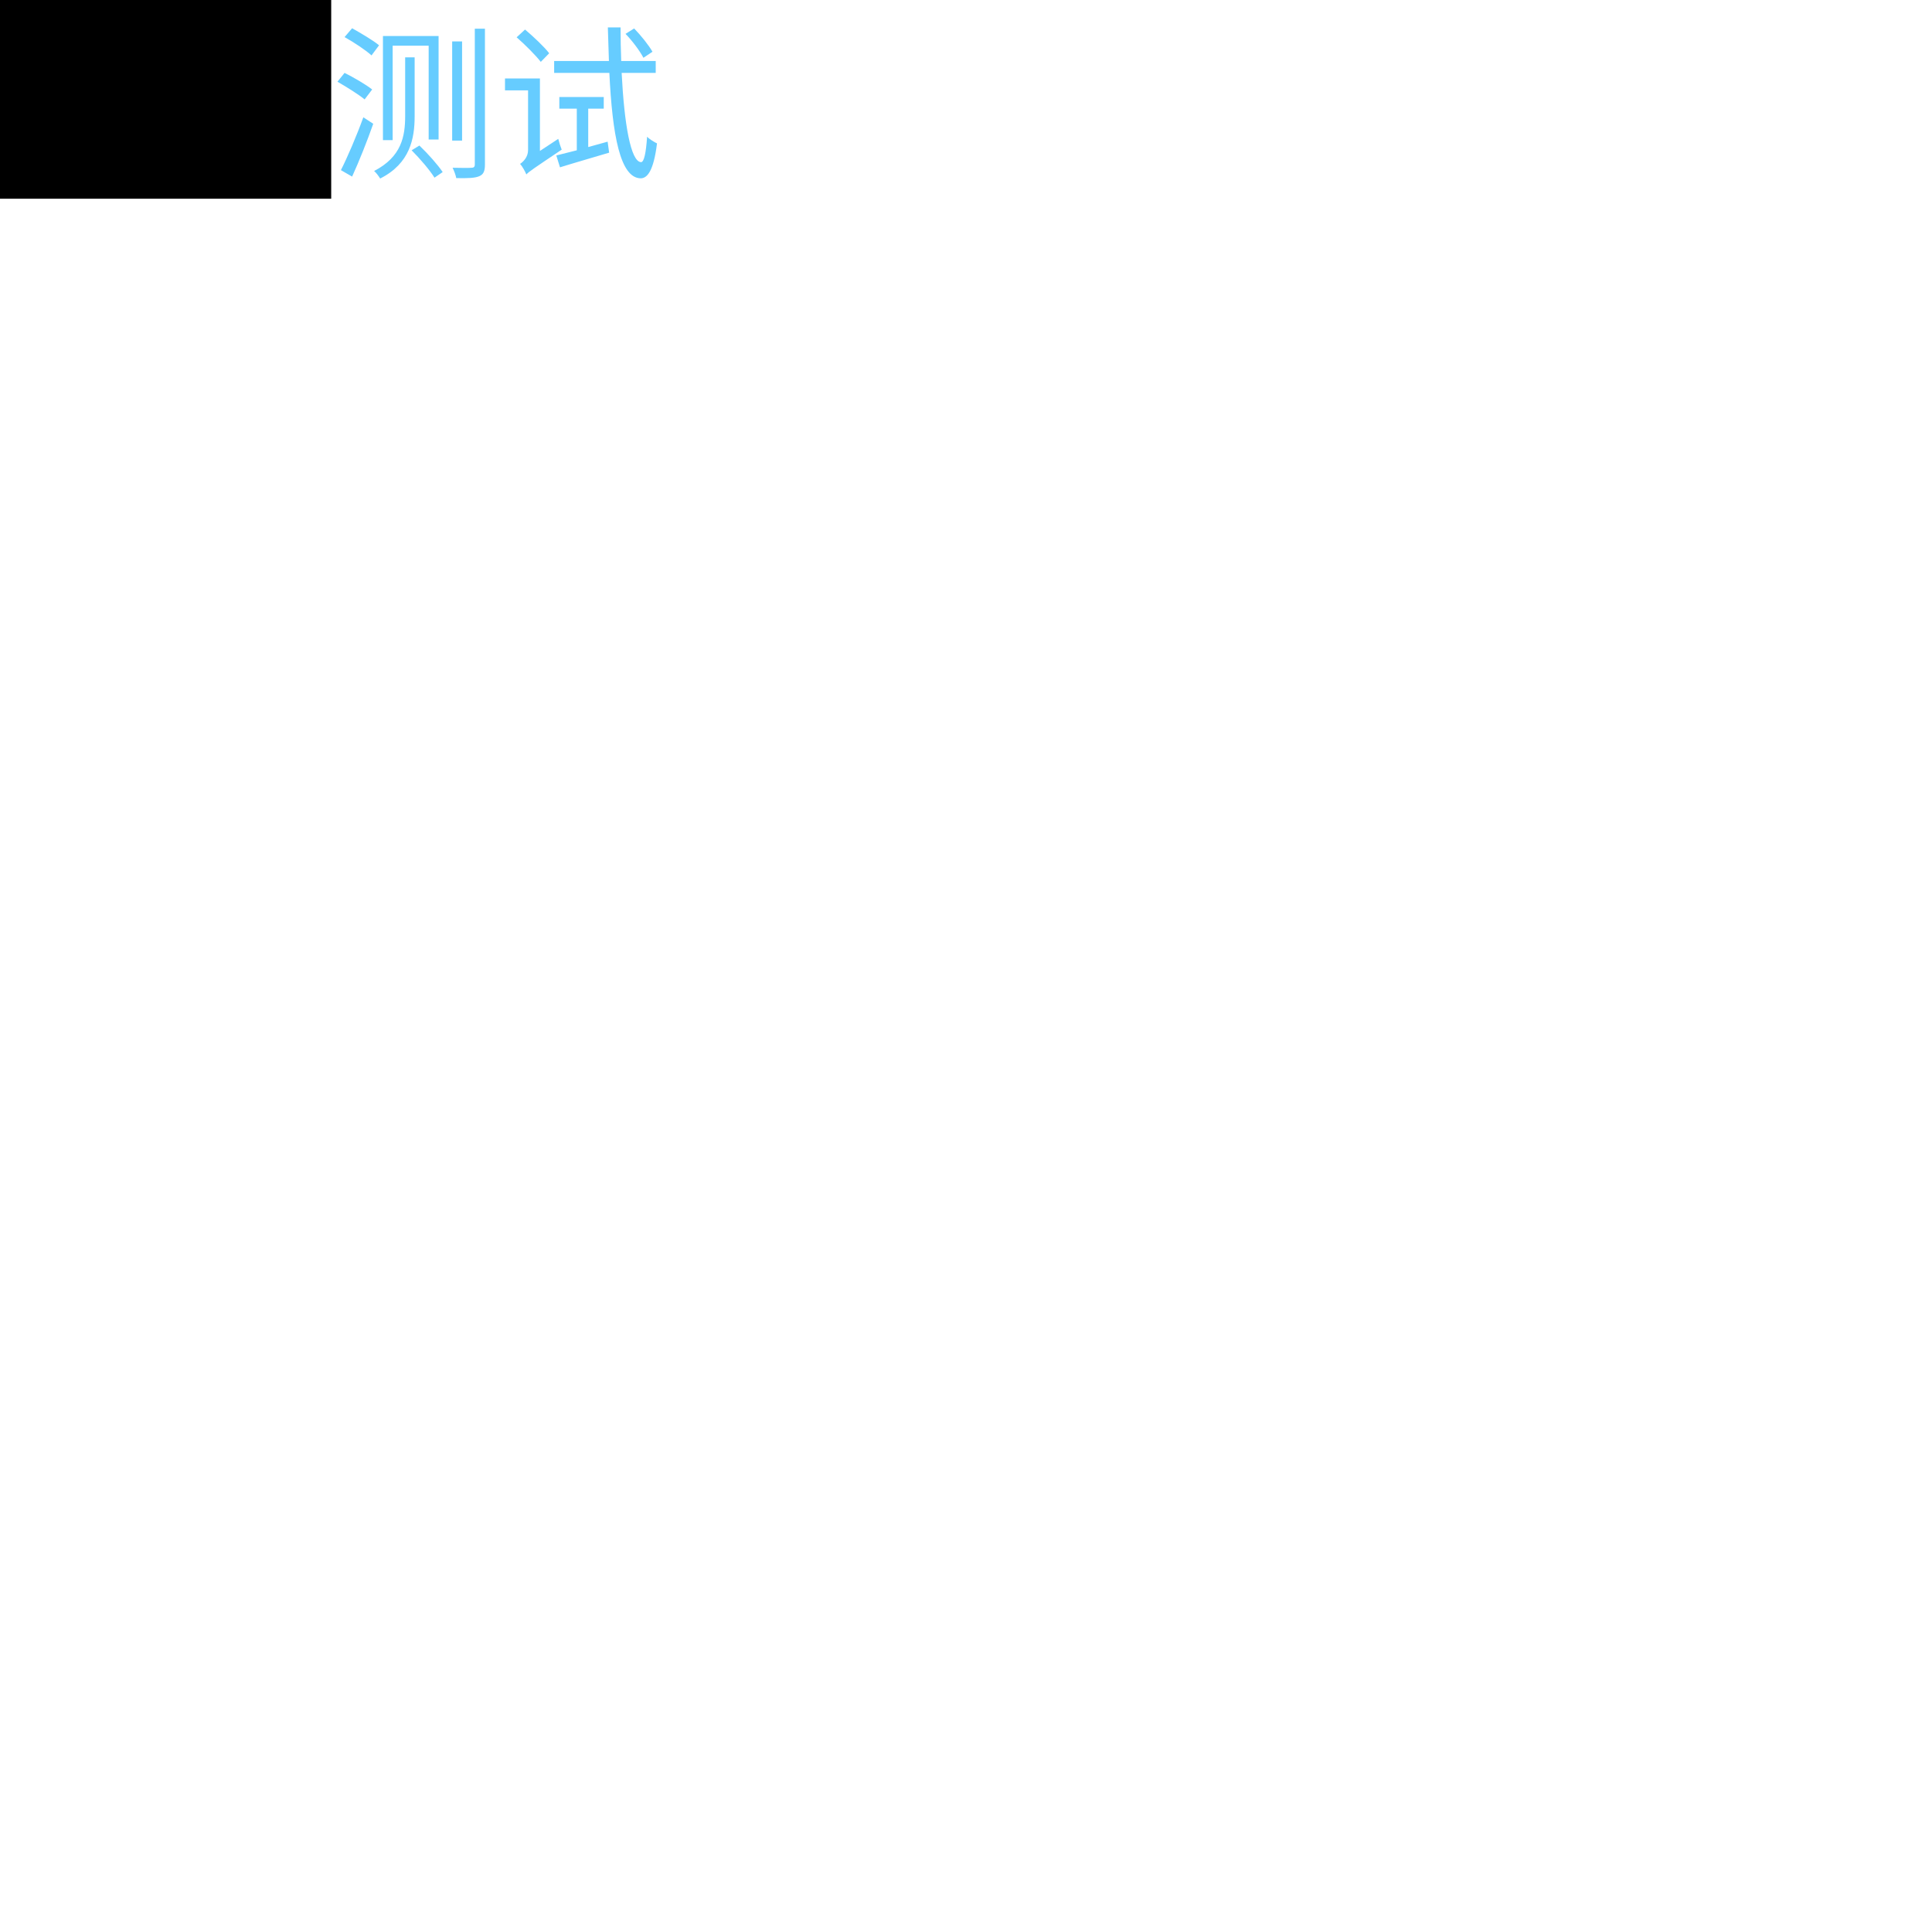
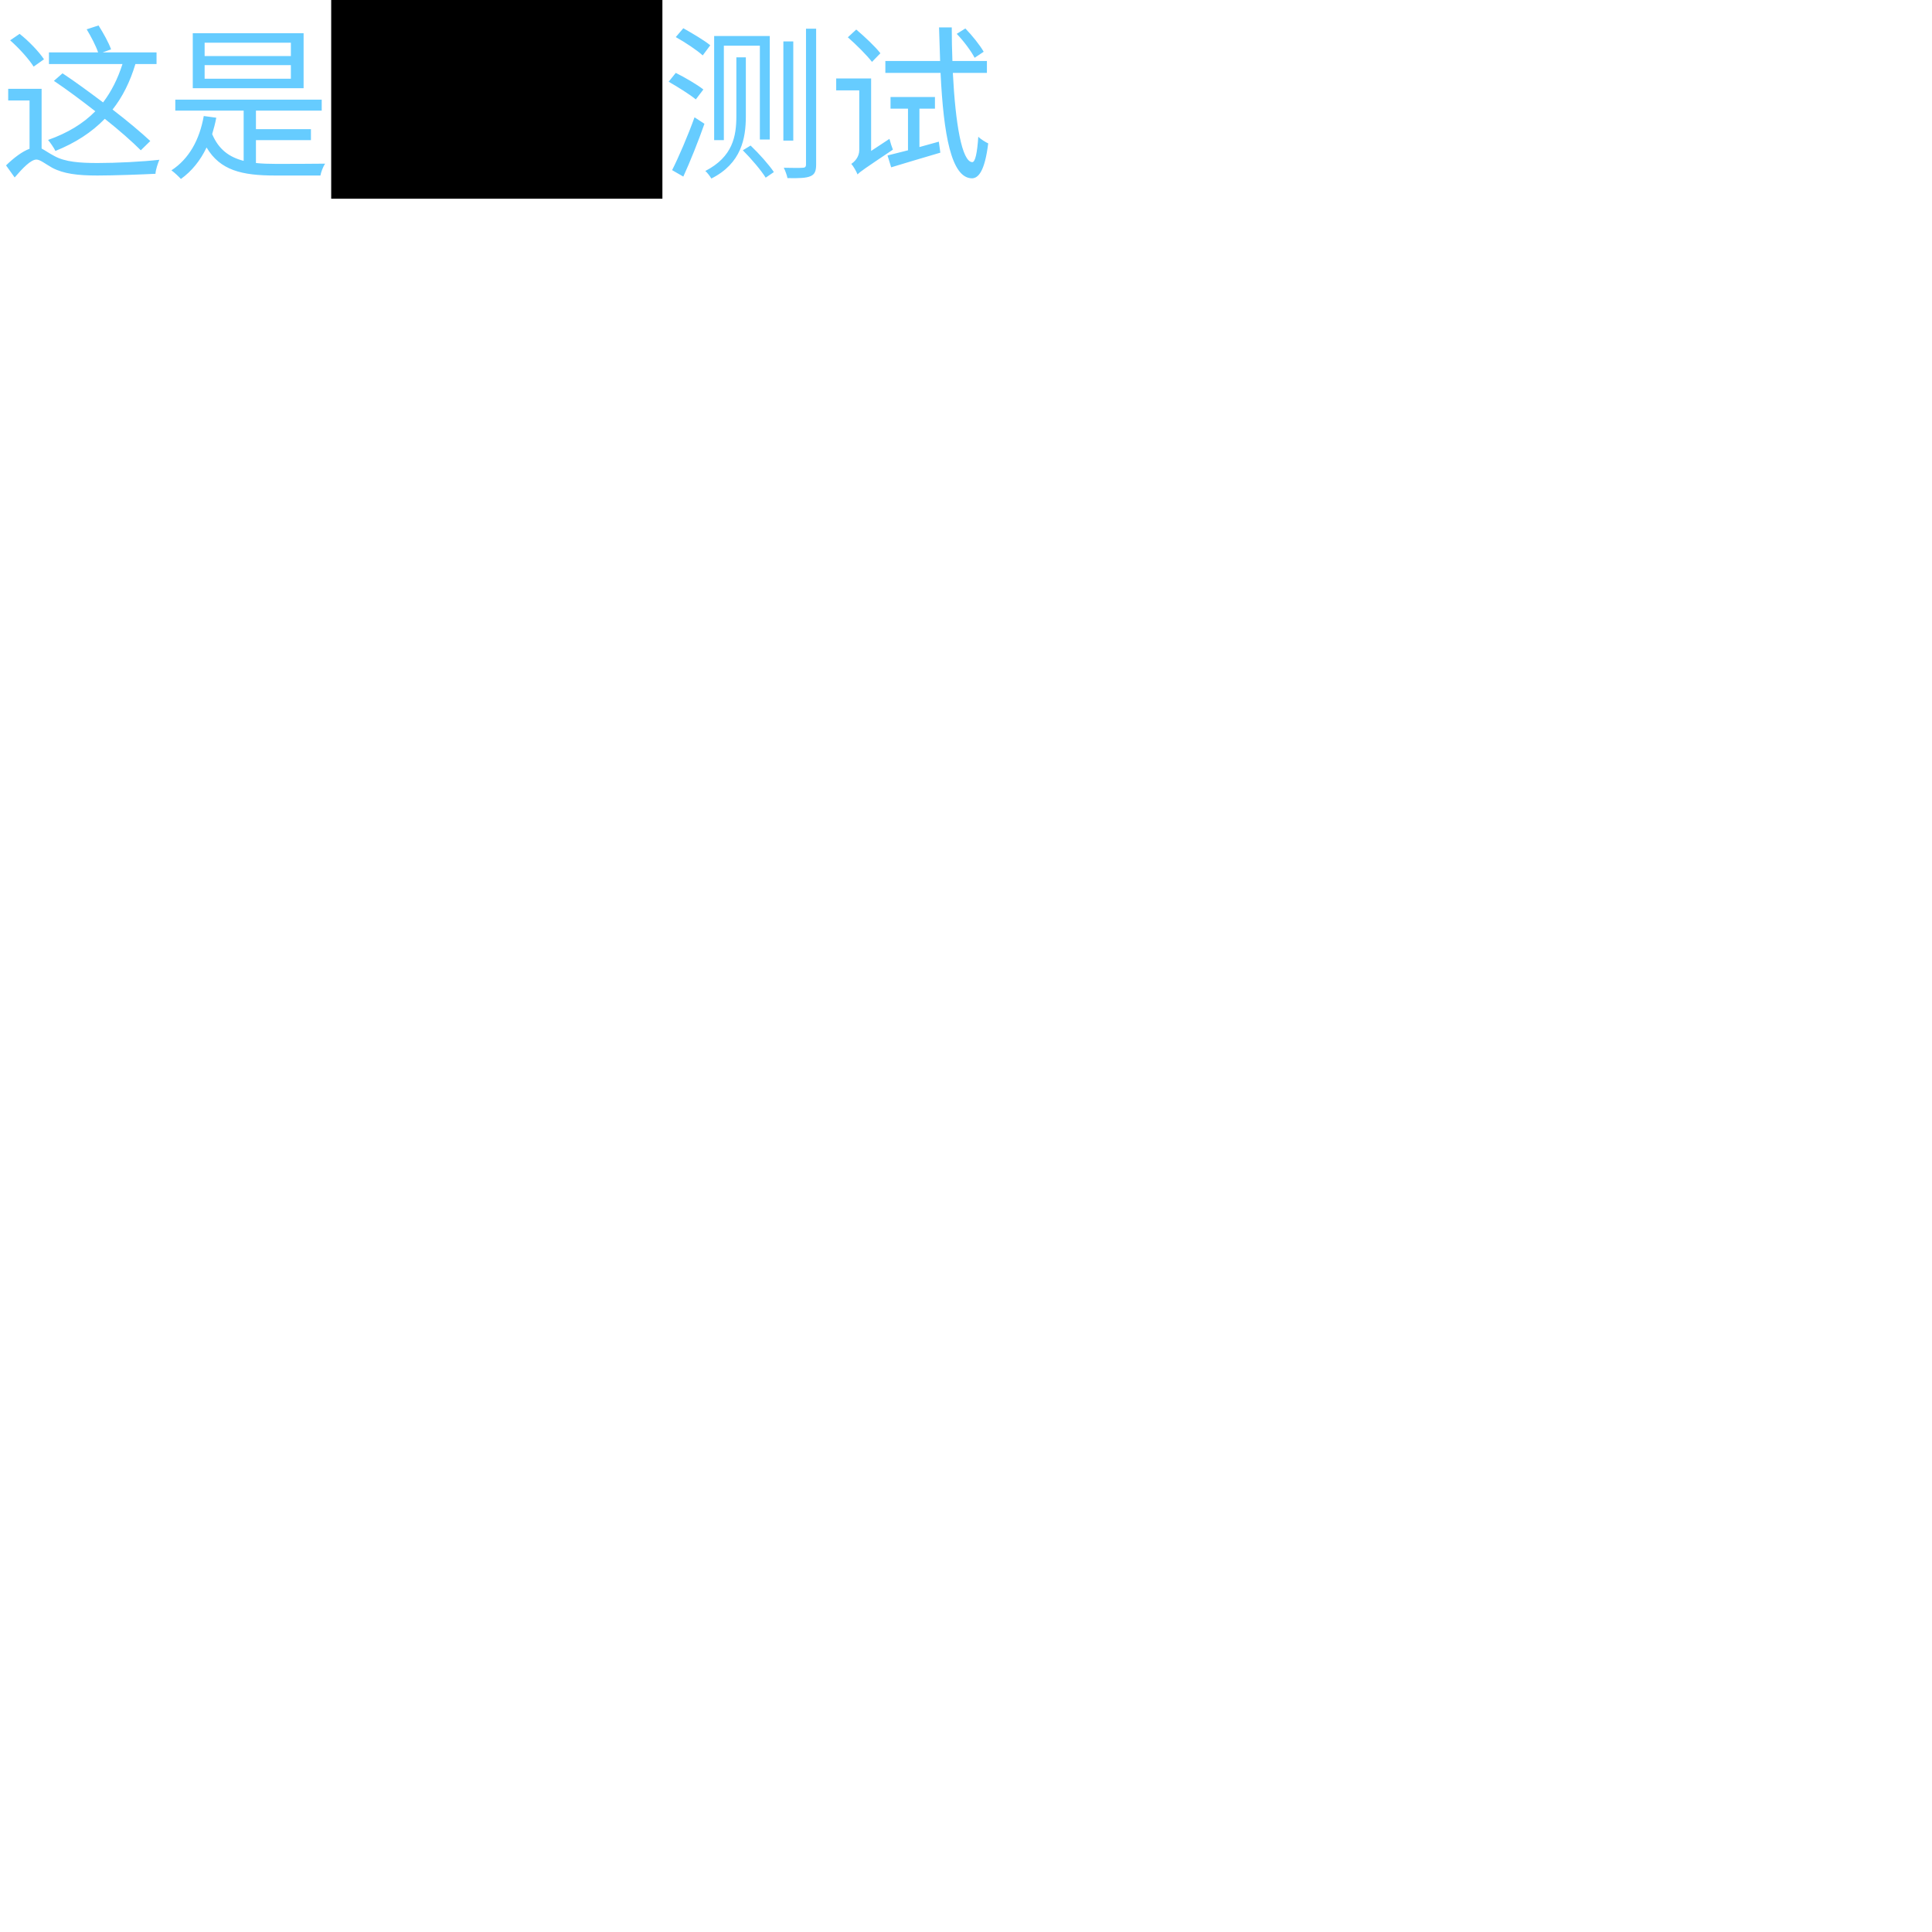
<svg xmlns="http://www.w3.org/2000/svg" id="Alert_140_N" width="140" height="140" viewBox="0 0 140 140">
  <style>
    rect:hover {
      display: none;
    }
  </style>
  <g>
    <text class="a" x="0" y="1em" fill="#6cf">
-       黑幕
+       这是黑幕测试
    </text>
-     <text class="a" x="2em" y="1em" fill="#6cf">
-       测试
-     </text>
-     <rect x="0" y="0" width="2em" height="1.2em" />
+     <rect x="2em" y="0" width="2em" height="1.2em" />
  </g>
</svg>
